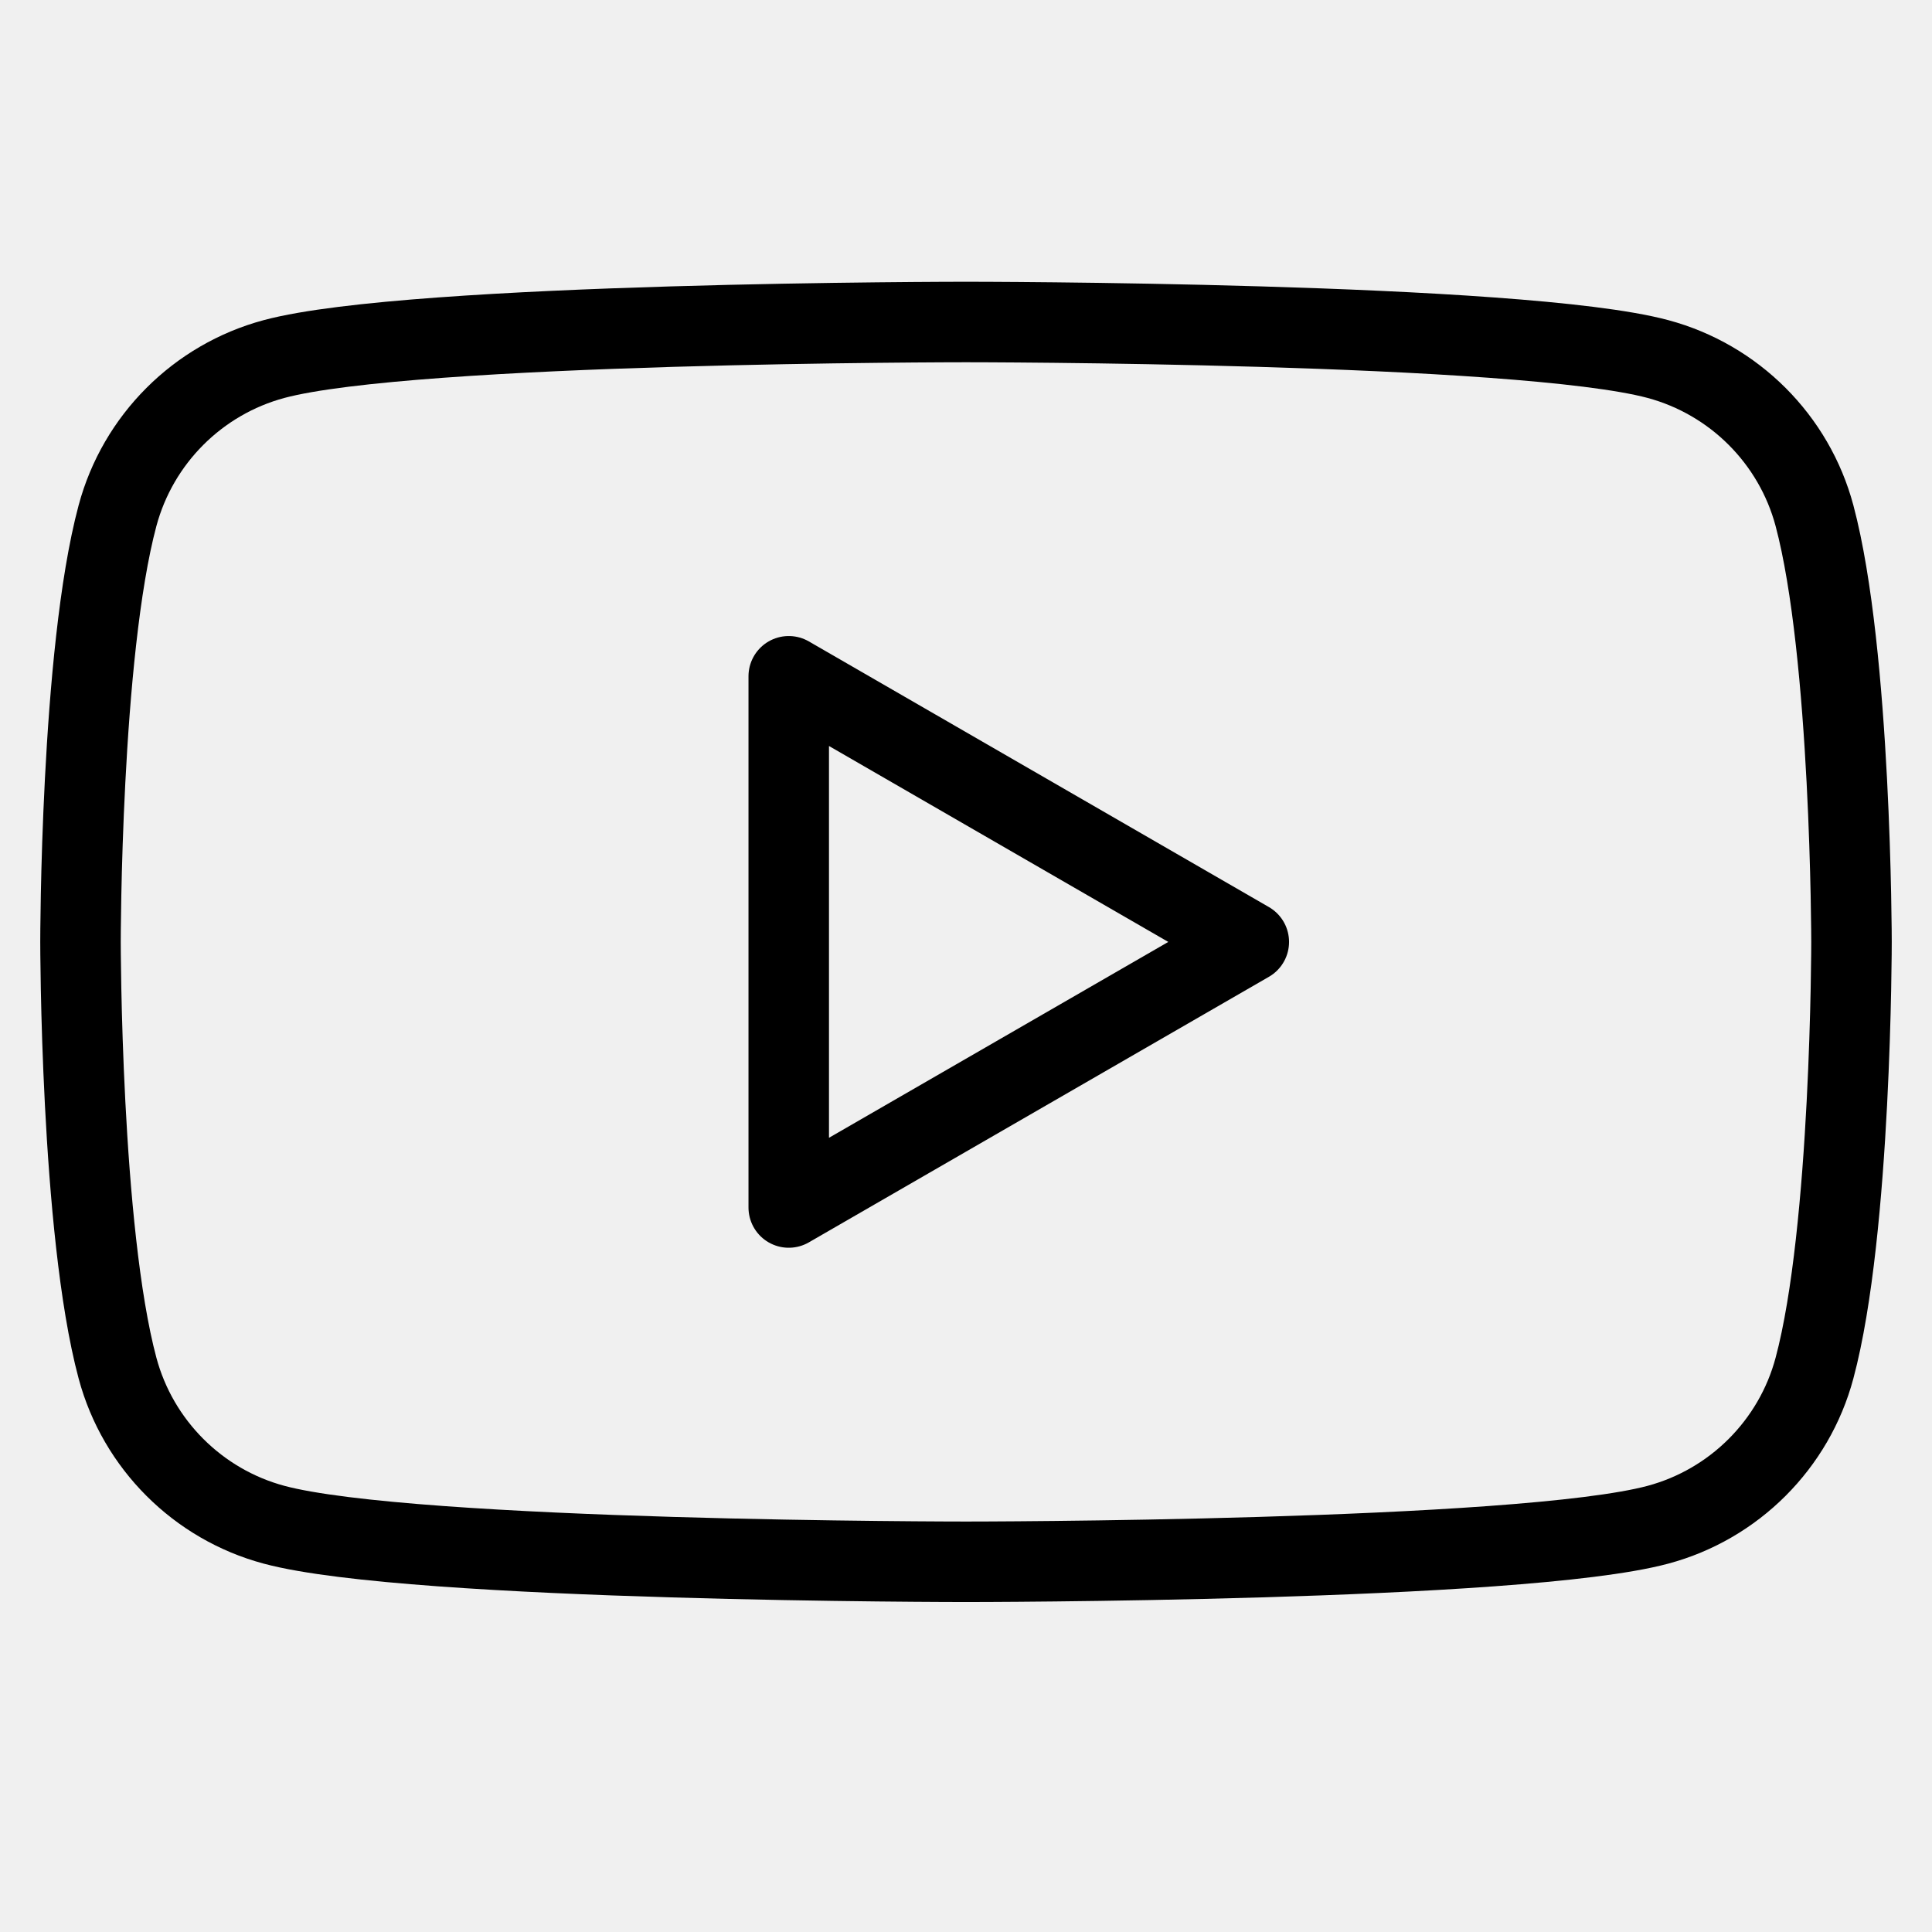
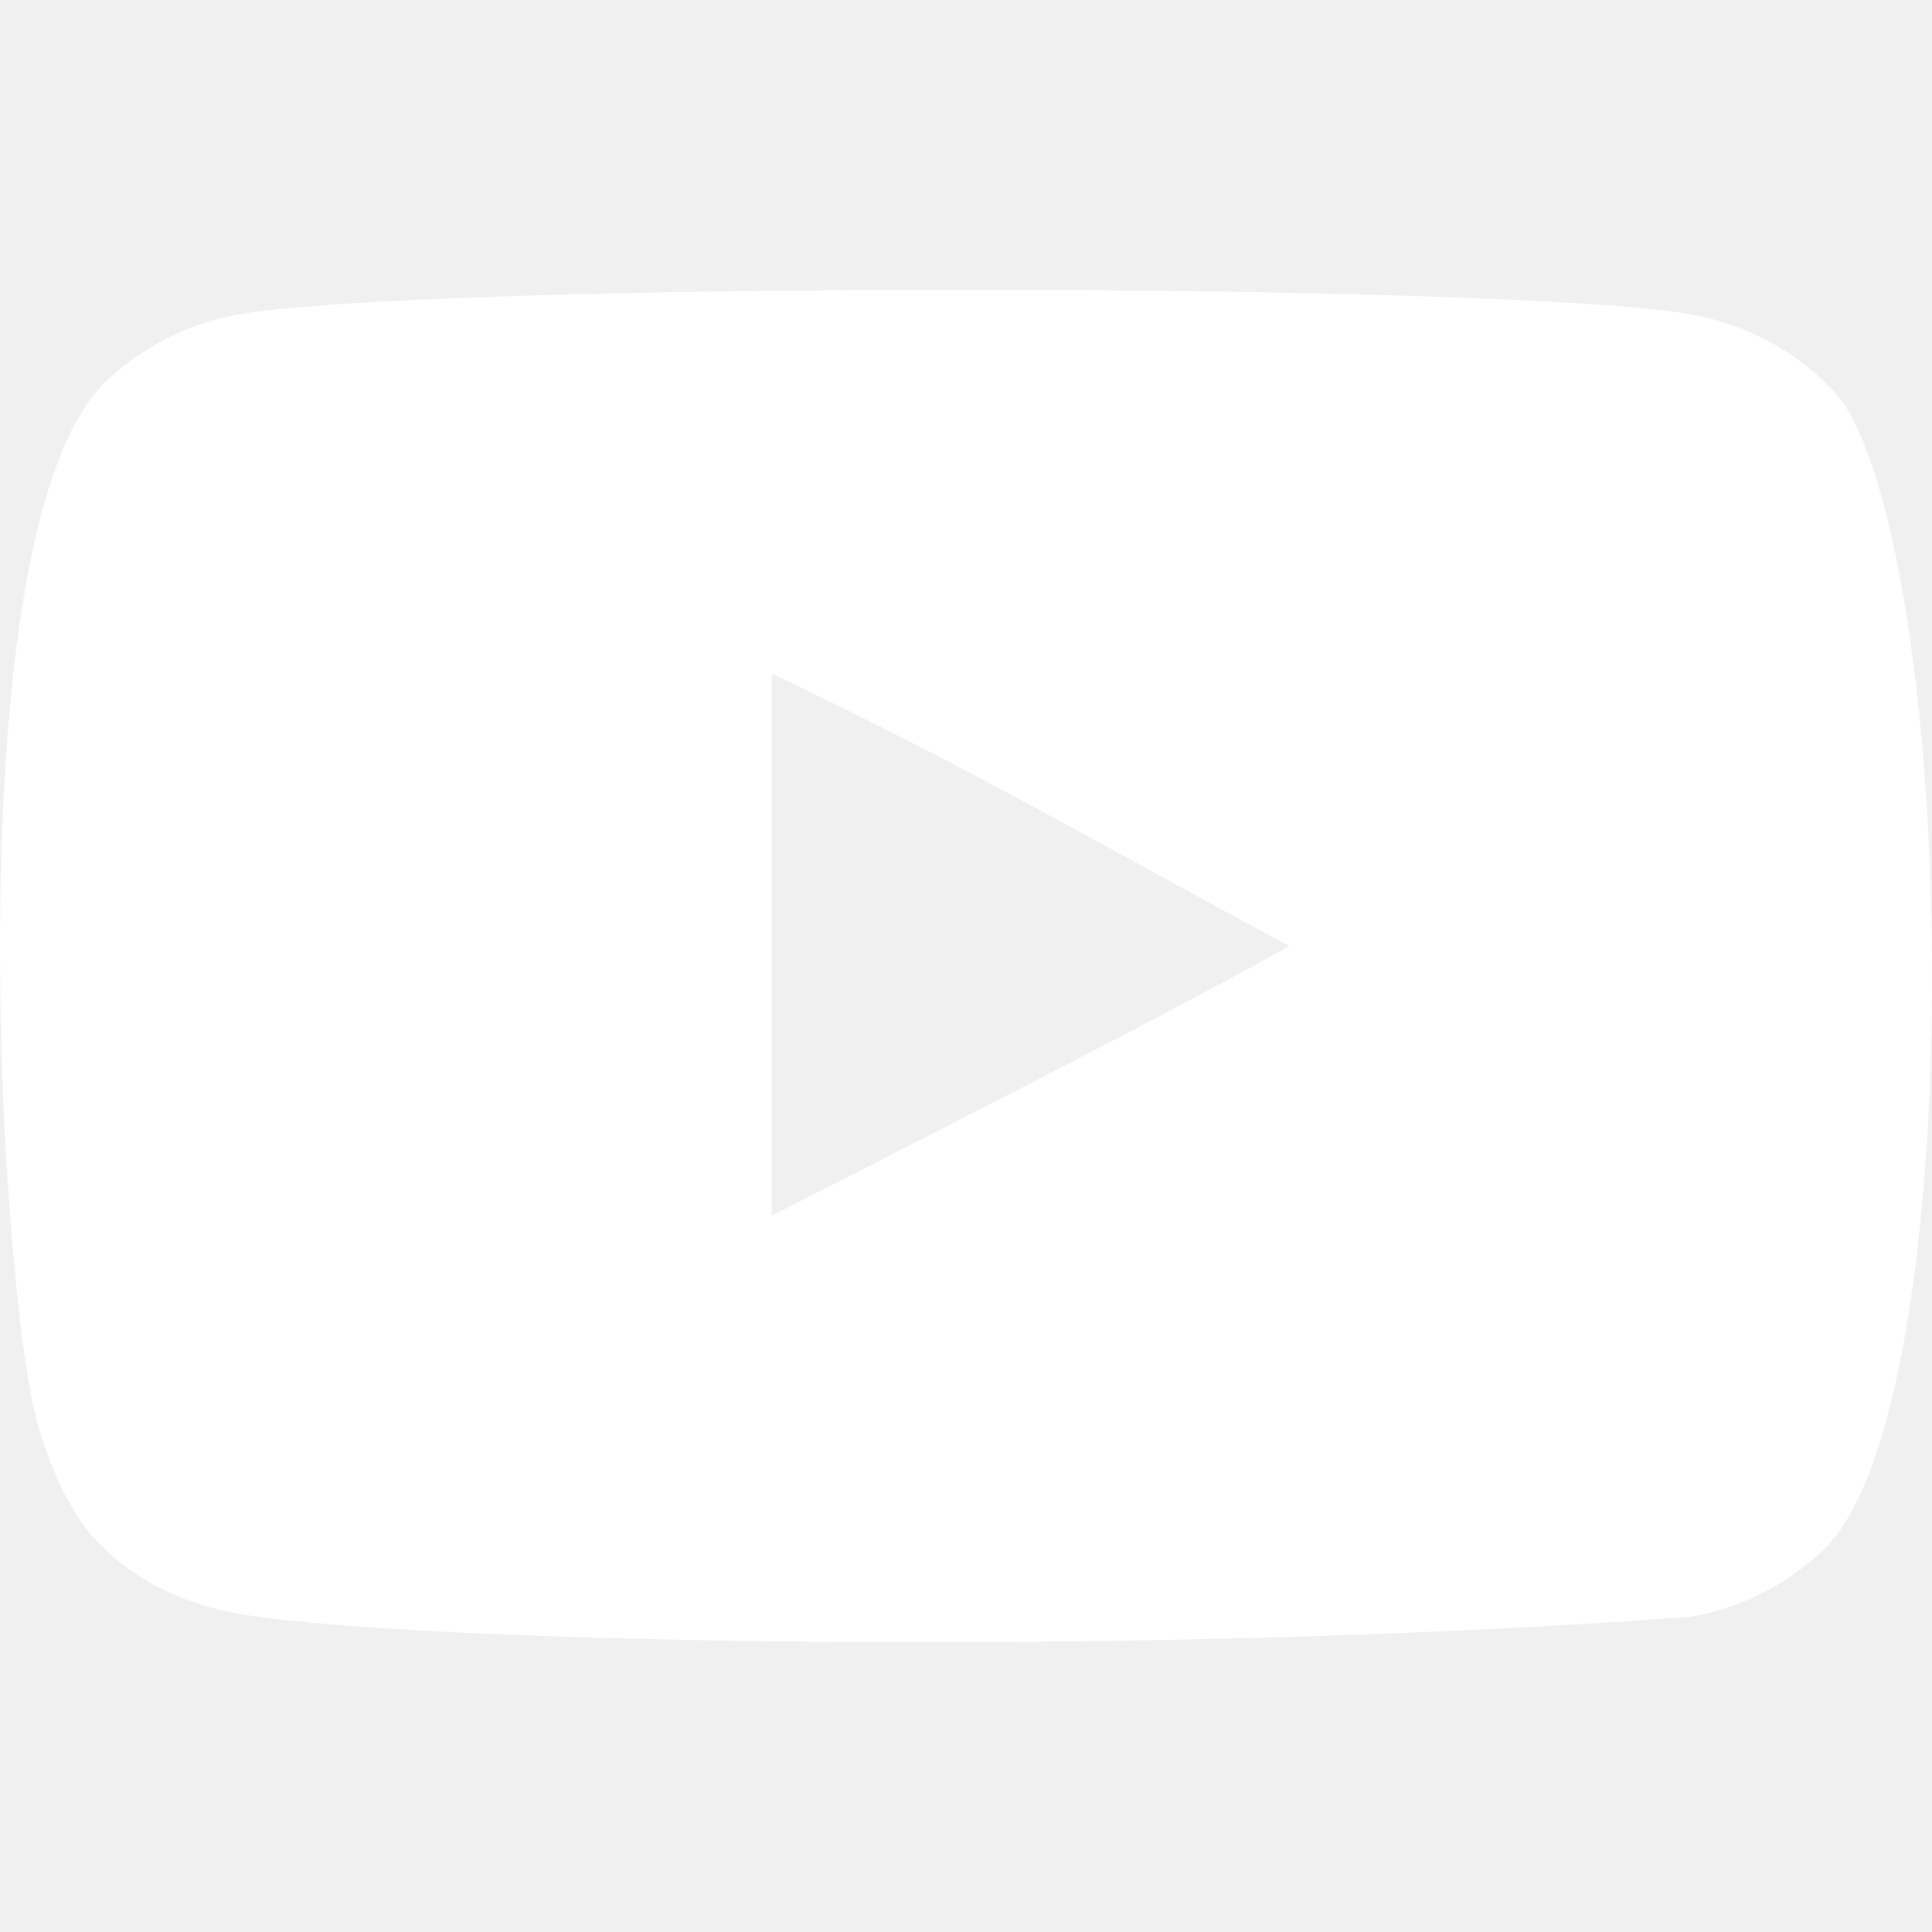
- <svg xmlns="http://www.w3.org/2000/svg" width="800px" height="800px" viewBox="0 0 24 24" fill="none">
+ <svg xmlns="http://www.w3.org/2000/svg" width="800px" height="800px" viewBox="0 -3 20 20" version="1.1" fill="#000000">
  <g id="SVGRepo_bgCarrier" stroke-width="0" />
  <g id="SVGRepo_tracerCarrier" stroke-linecap="round" stroke-linejoin="round" />
  <g id="SVGRepo_iconCarrier">
-     <path fill-rule="evenodd" clip-rule="evenodd" d="M20.595 4.46C21.542 4.714 22.287 5.458 22.54 6.405C22.998 8.12 23 11.7 23 11.7C23 11.7 23 15.281 22.54 16.996C22.287 17.943 21.542 18.687 20.595 18.941C18.88 19.401 12 19.401 12 19.401C12 19.401 5.12 19.401 3.405 18.941C2.458 18.687 1.714 17.943 1.46 16.996C1 15.281 1 11.7 1 11.7C1 11.7 1 8.12 1.46 6.405C1.714 5.458 2.458 4.714 3.405 4.46C5.12 4 12 4 12 4C12 4 18.88 4 20.595 4.46ZM15.513 11.701L9.798 15V8.401L15.513 11.701Z" stroke="#000000" stroke-linejoin="round" />
+     <defs> </defs>
+     <g id="Page-1" stroke="none" stroke-width="1" fill="none" fill-rule="evenodd">
+       <g id="Dribbble-Light-Preview" transform="translate(-300, -7442)" fill="#ffffff">
+         <g id="icons" transform="translate(56, 160)">
+           <path d="M251.988,7291.586 L251.988,7285.974 C253.981,7286.912 255.524,7287.817 257.348,7288.794 C255.843,7289.628 253.981,7290.565 251.988,7291.586 M263.091,7283.183 C262.747,7282.73 262.162,7282.378 261.538,7282.261 C259.705,7281.913 248.271,7281.912 246.439,7282.261 C245.939,7282.355 245.494,7282.582 245.111,7282.934 C243.5,7284.429 244.005,7292.452 244.393,7293.751 C244.557,7294.313 244.768,7294.719 245.034,7294.986 C245.376,7295.338 245.845,7295.58 246.384,7295.689 C247.893,7296.001 255.668,7296.175 261.506,7295.736 C262.044,7295.642 262.52,7295.391 262.896,7295.024 C264.386,7293.535 264.284,7285.062 263.091,7283.183" id="youtube-[#168]"> </path>
+         </g>
+       </g>
+     </g>
  </g>
</svg>
